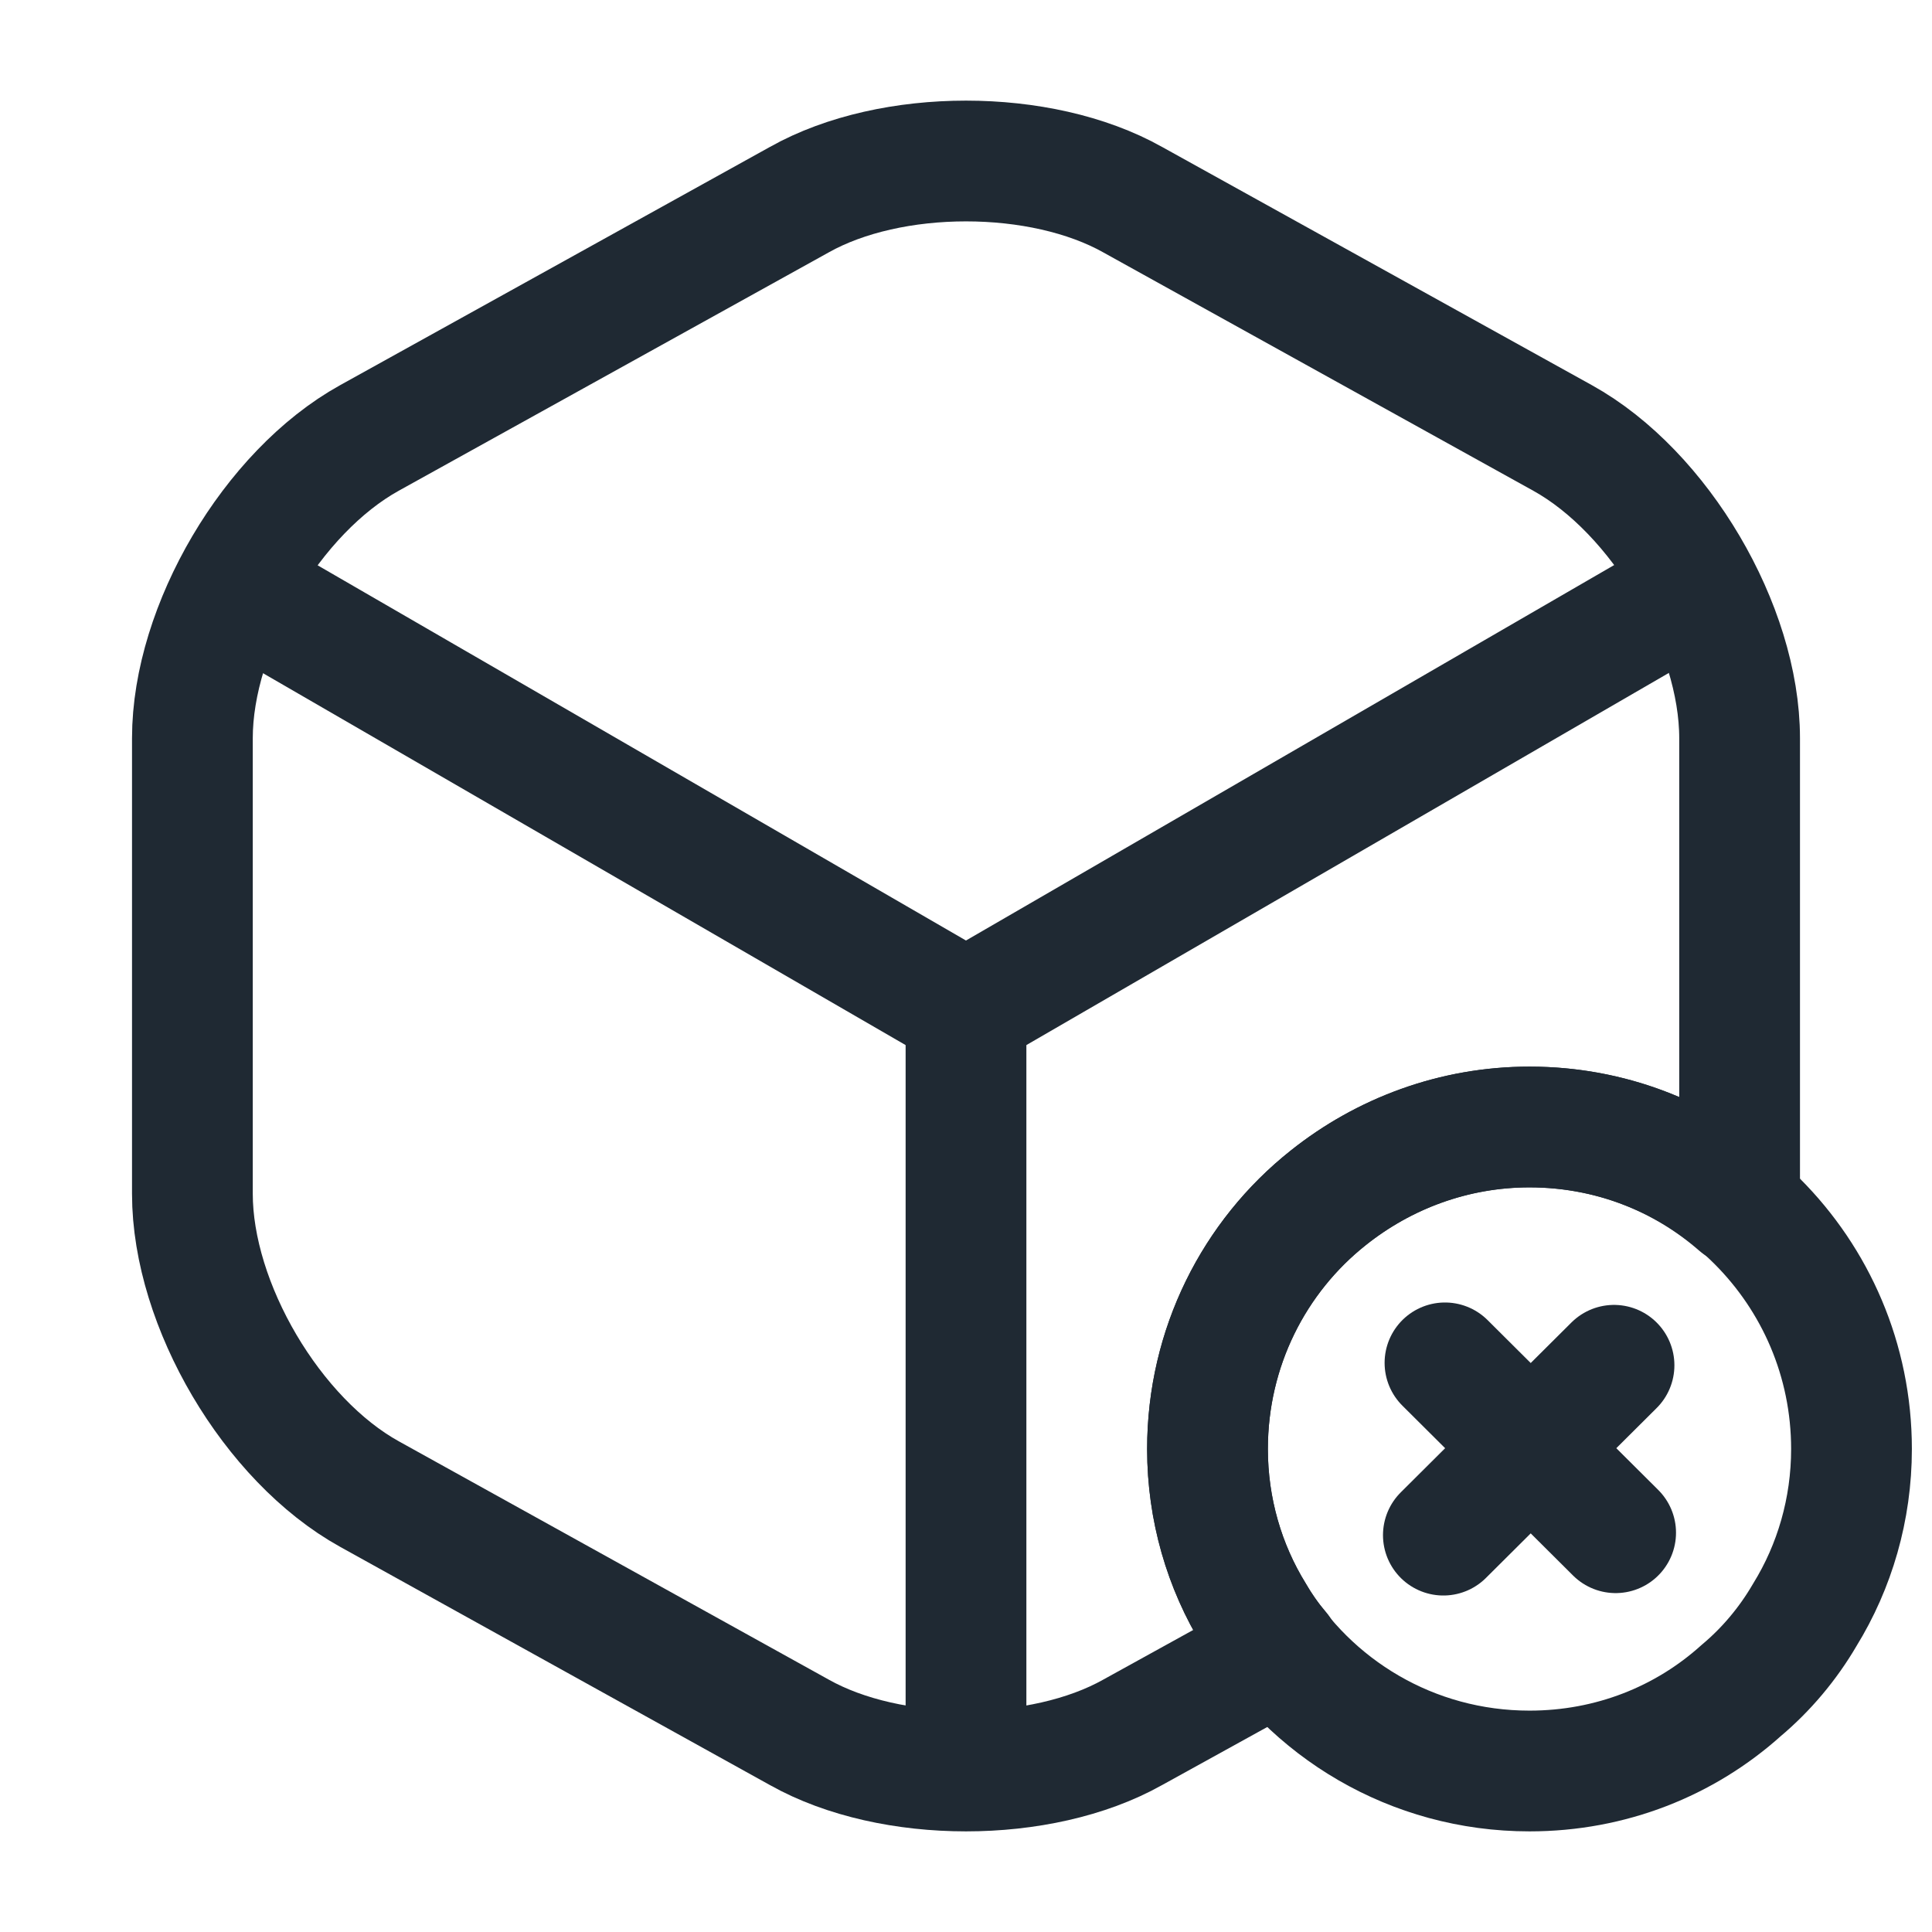
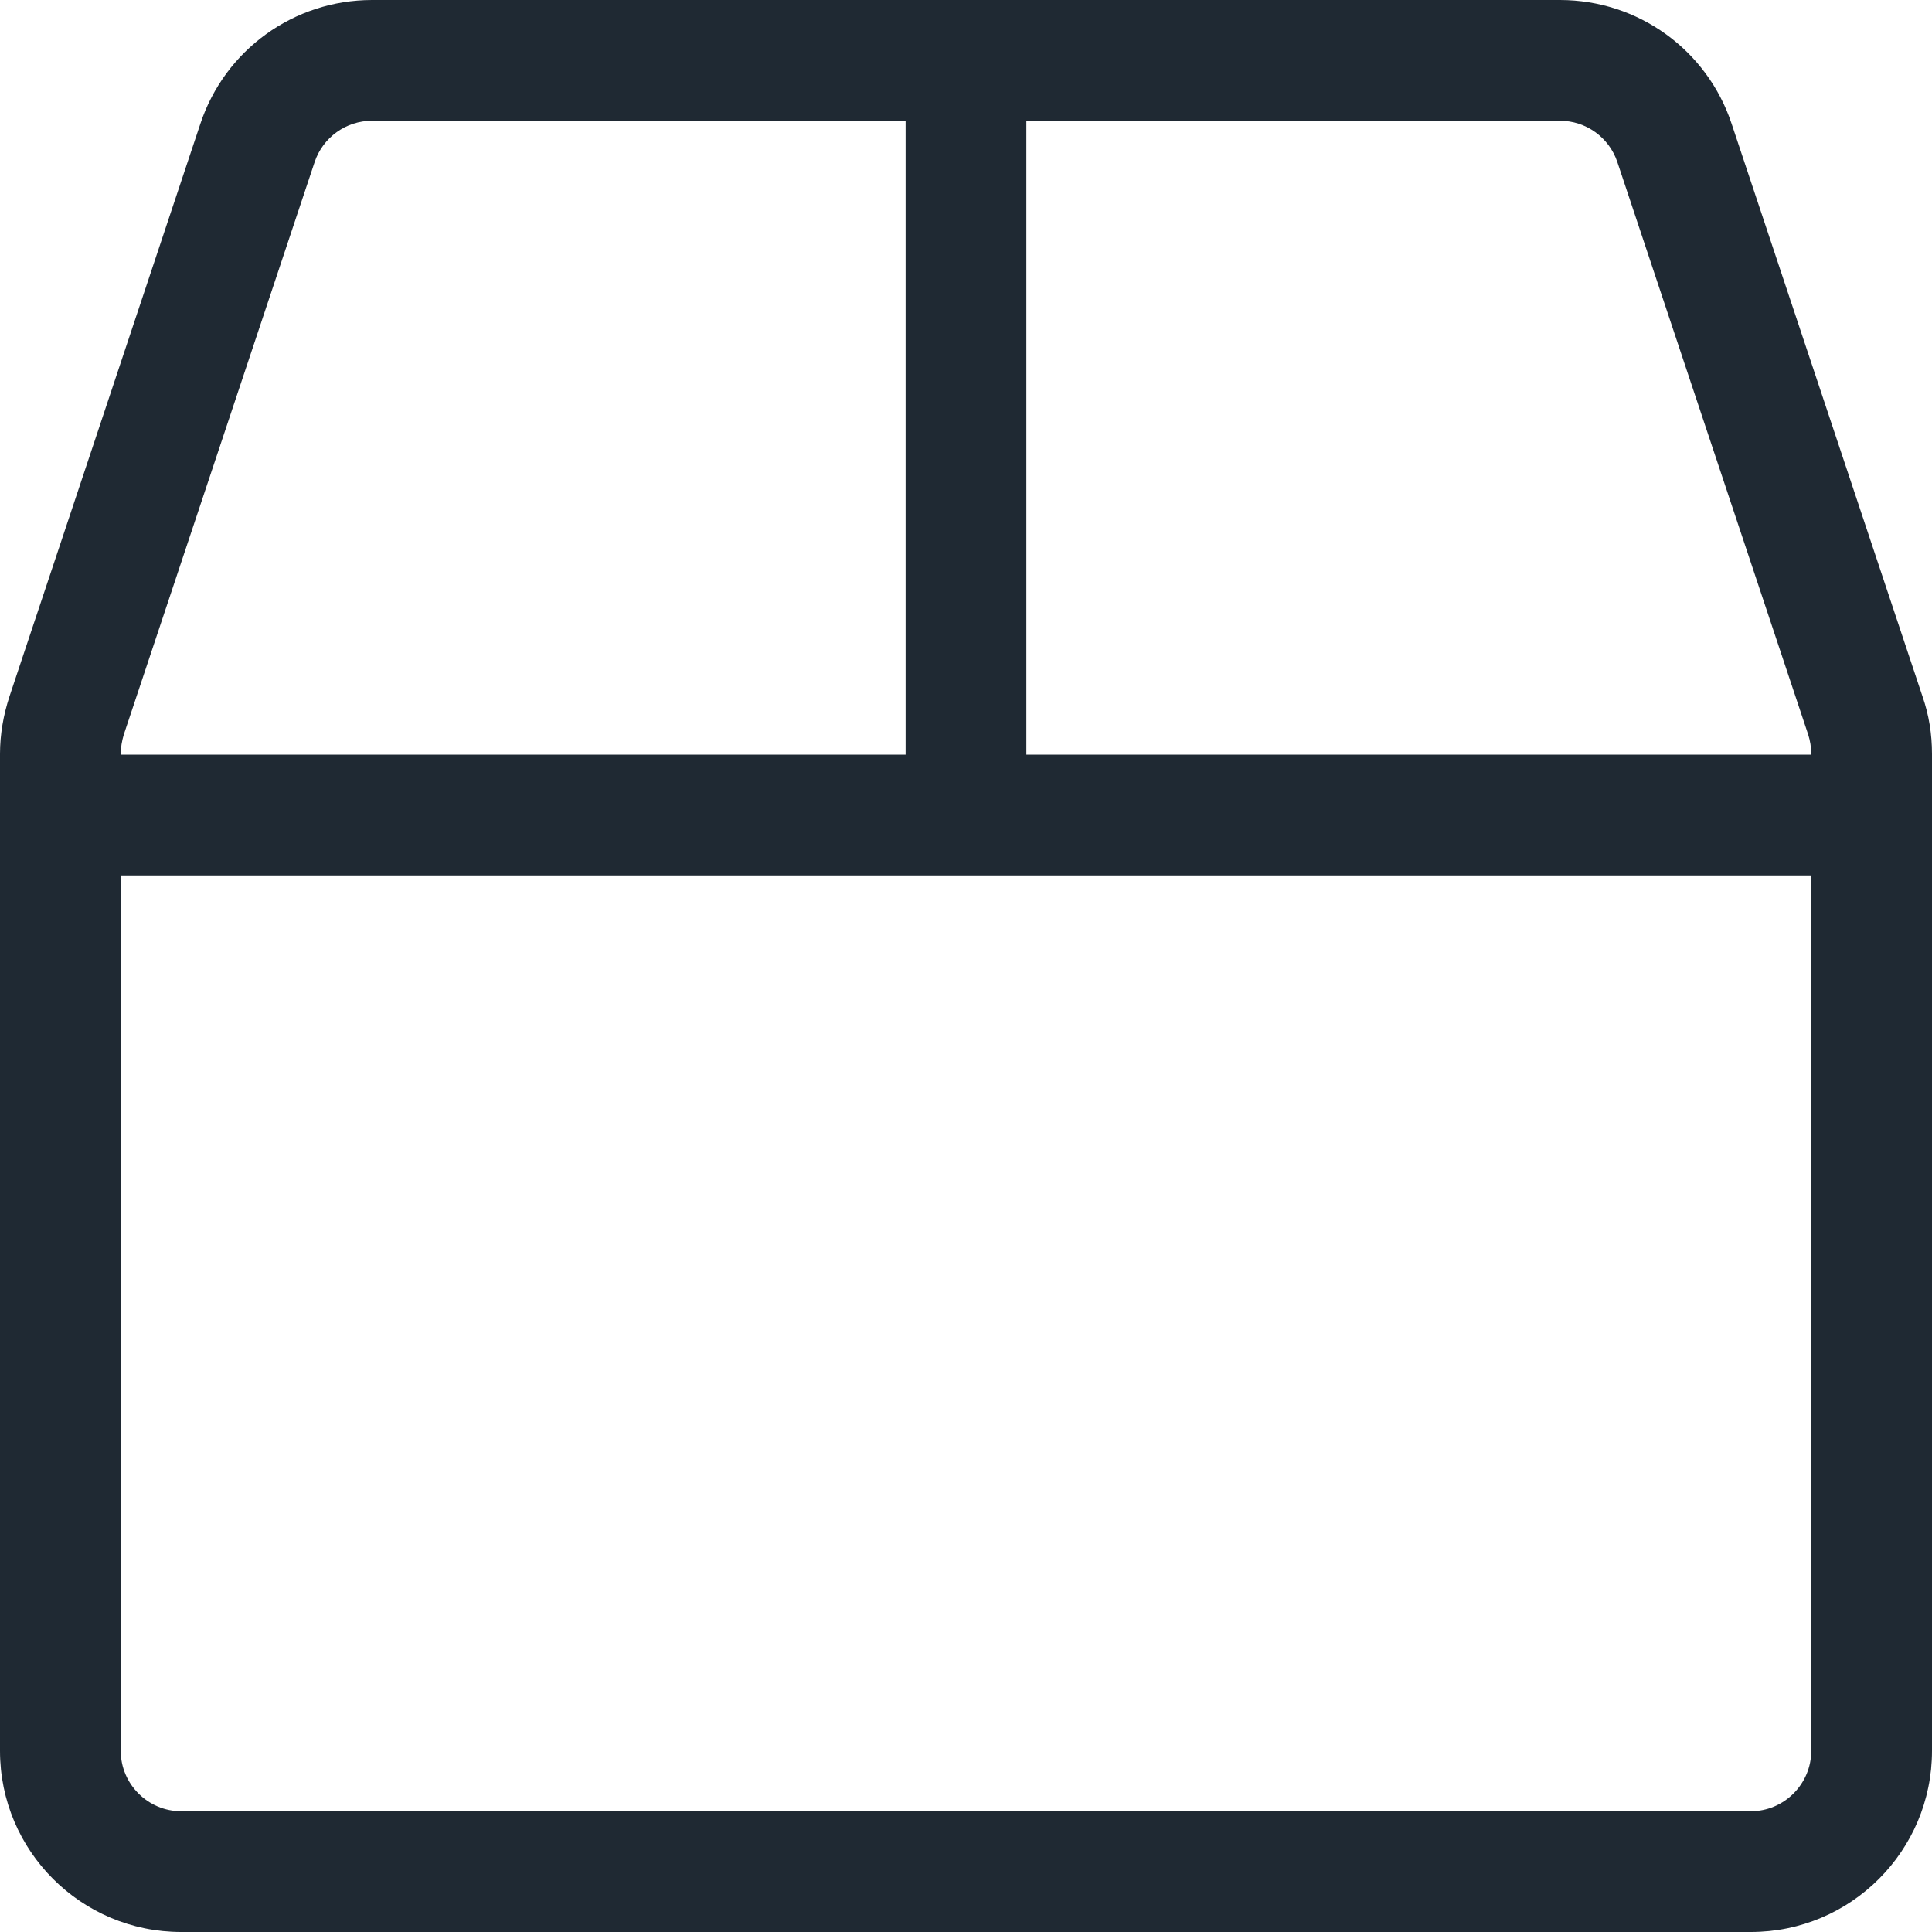
- <svg xmlns="http://www.w3.org/2000/svg" viewBox="0 0 24 24" fill="none" stroke="#1f2933">
-   <g id="SVGRepo_bgCarrier" stroke-width="0" />
-   <g id="SVGRepo_tracerCarrier" stroke-linecap="round" stroke-linejoin="round" />
-   <g id="SVGRepo_iconCarrier">
-     <path d="M3.17 7.44L12 12.55L20.77 7.47" stroke="#1f2933" stroke-width="1.5" stroke-linecap="round" stroke-linejoin="round" />
-     <path d="M12 21.61V12.54" stroke="#1f2933" stroke-width="1.5" stroke-linecap="round" stroke-linejoin="round" />
-     <path d="M21.61 9.17V14.83C21.61 14.88 21.61 14.92 21.6 14.97C20.9 14.36 20 14 19 14C18.06 14 17.19 14.33 16.5 14.88C15.58 15.61 15 16.74 15 18C15 18.75 15.21 19.46 15.58 20.06C15.67 20.22 15.78 20.37 15.9 20.51L14.07 21.52C12.93 22.16 11.07 22.16 9.93 21.52L4.59 18.56C3.38 17.89 2.39 16.21 2.39 14.83V9.17C2.39 7.79 3.38 6.11 4.59 5.44L9.93 2.48C11.07 1.84 12.93 1.84 14.07 2.48L19.41 5.44C20.62 6.11 21.61 7.79 21.61 9.17Z" stroke="#1f2933" stroke-width="1.5" stroke-linecap="round" stroke-linejoin="round" />
-     <path d="M23 18C23 18.75 22.79 19.46 22.42 20.06C22.21 20.42 21.94 20.74 21.63 21C20.93 21.63 20.01 22 19 22C17.54 22 16.27 21.22 15.58 20.06C15.21 19.46 15 18.75 15 18C15 16.74 15.58 15.61 16.5 14.88C17.19 14.33 18.06 14 19 14C21.21 14 23 15.79 23 18Z" stroke="#1f2933" stroke-width="1.5" stroke-miterlimit="10" stroke-linecap="round" stroke-linejoin="round" />
-     <path d="M20.07 19.04L17.95 16.93" stroke="#1f2933" stroke-width="1.5" stroke-miterlimit="10" stroke-linecap="round" stroke-linejoin="round" />
-     <path d="M20.05 16.96L17.93 19.07" stroke="#1f2933" stroke-width="1.5" stroke-miterlimit="10" stroke-linecap="round" stroke-linejoin="round" />
-   </g>
+ <svg xmlns="http://www.w3.org/2000/svg" height="20" width="20" viewBox="0 0 512 512">
+   <path fill="#1f2933" d="M509.5 184.6L458.9 32.8C452.4 13.2 434.1 0 413.4 0H98.6c-20.7 0-39 13.2-45.5 32.8L2.5 184.6c-1.6 4.9-2.5 10-2.5 15.2V464c0 26.5 21.5 48 48 48h416c26.5 0 48-21.5 48-48V199.8c0-5.2-.8-10.3-2.5-15.2zM32 199.8c0-1.7 .3-3.4 .8-5.1L83.4 42.9C85.6 36.4 91.7 32 98.6 32H240v168H32v-.2zM480 464c0 8.8-7.2 16-16 16H48c-8.8 0-16-7.2-16-16V232h448v232zm0-264H272V32h141.4c6.9 0 13 4.4 15.2 10.9l50.6 151.8c.5 1.6 .8 3.3 .8 5.1v.2z" />
</svg>
